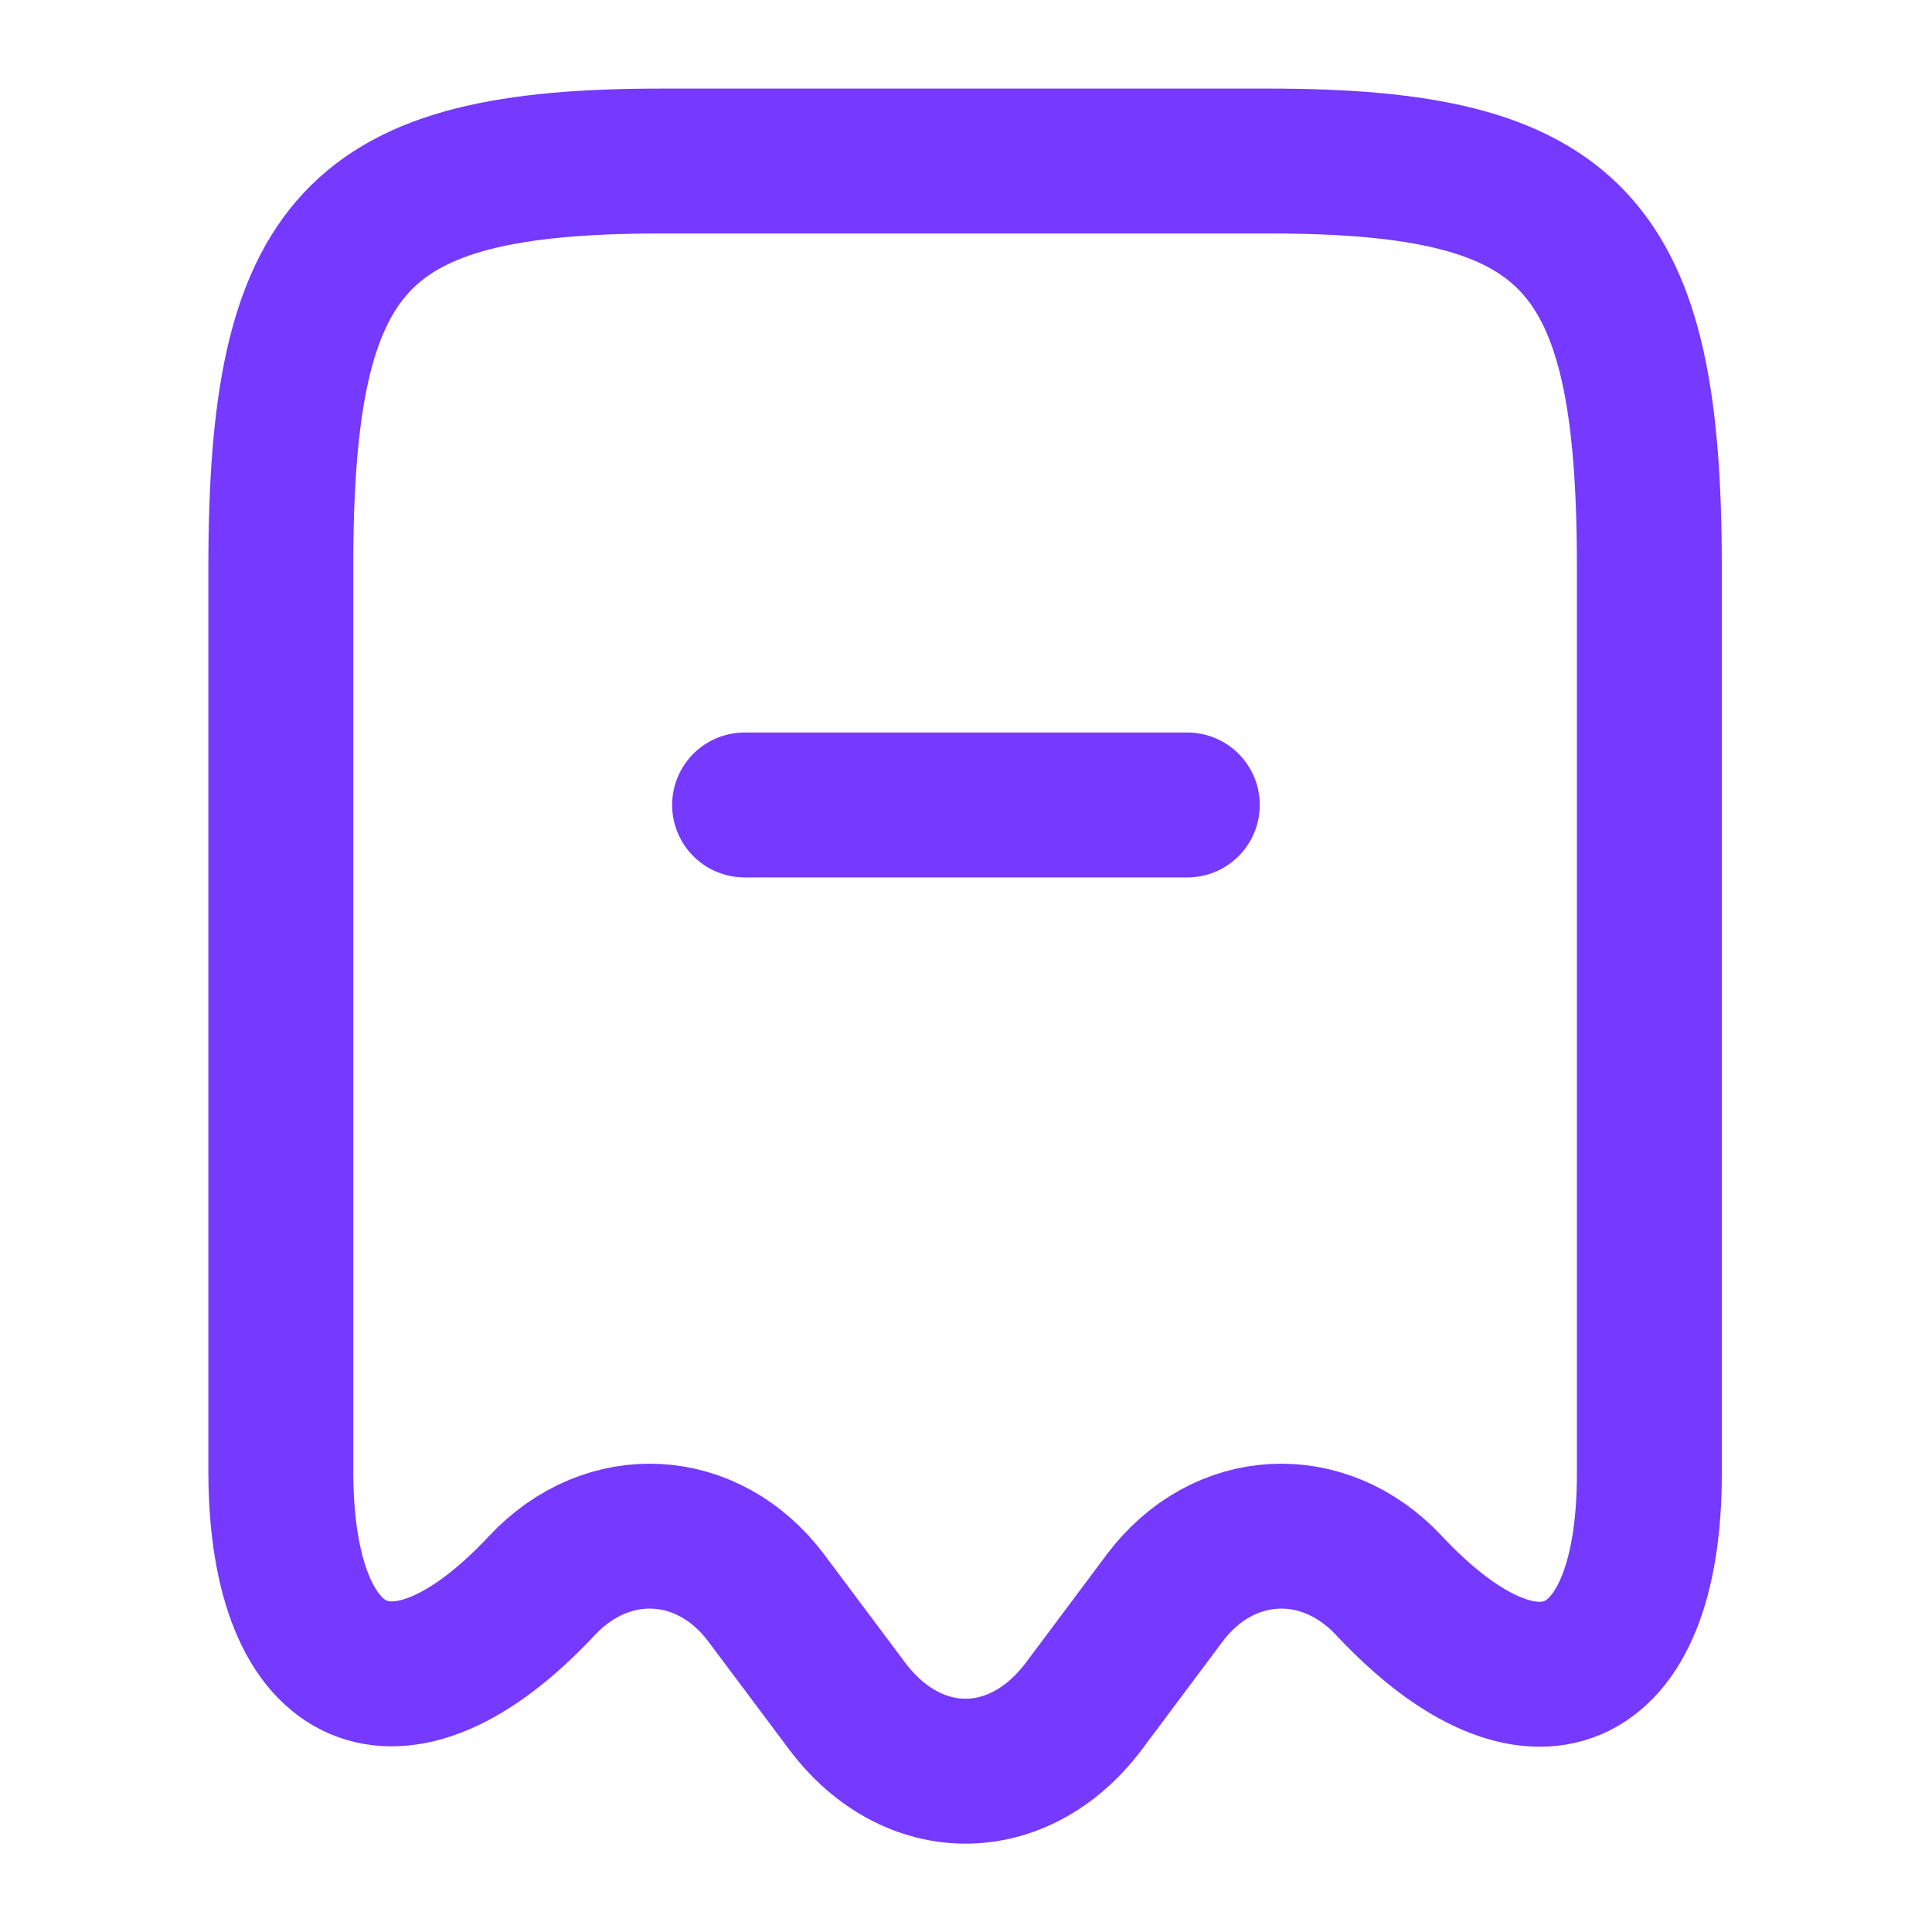
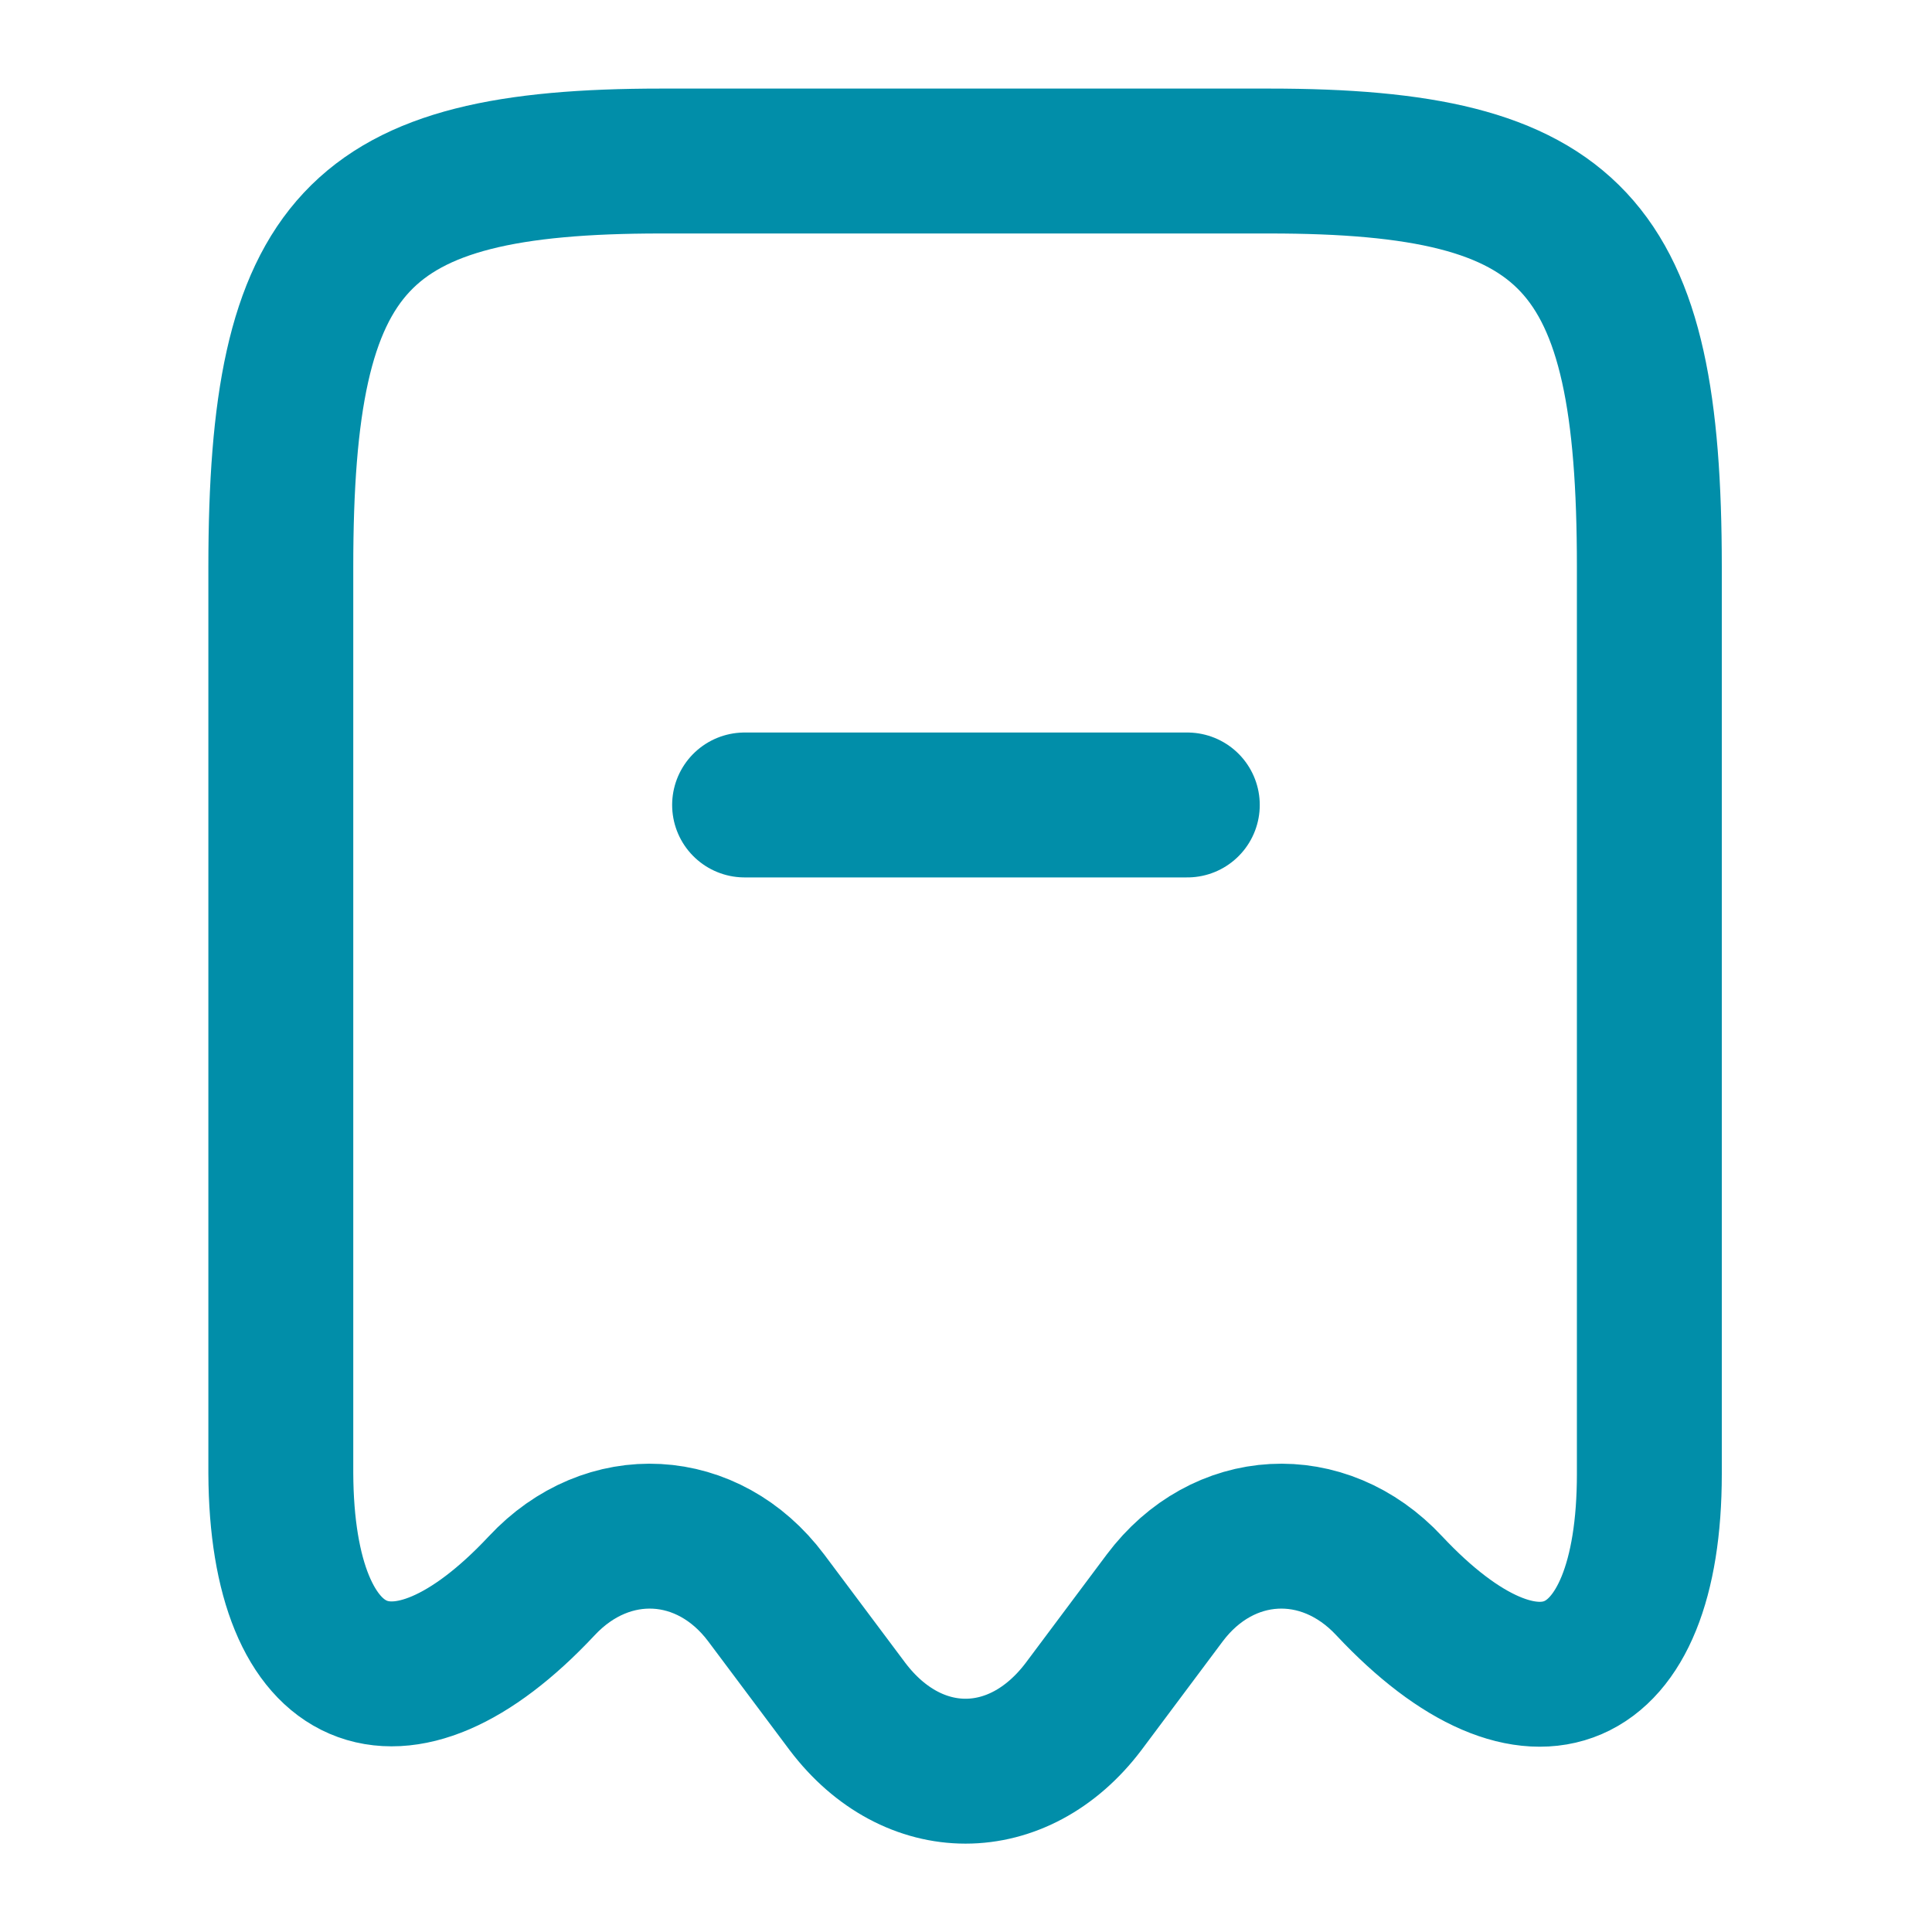
<svg xmlns="http://www.w3.org/2000/svg" width="20" height="20" viewBox="0 0 20 20" fill="none">
-   <path d="M5.607 16.417C6.291 15.683 7.332 15.742 7.932 16.542L8.774 17.667C9.449 18.558 10.541 18.558 11.216 17.667L12.057 16.542C12.657 15.742 13.699 15.683 14.382 16.417C15.866 18 17.074 17.475 17.074 15.258V5.867C17.074 2.508 16.291 1.667 13.141 1.667H6.841C3.691 1.667 2.907 2.508 2.907 5.867V15.25C2.916 17.475 4.132 17.992 5.607 16.417Z" stroke="#7539FF" stroke-width="1.5" stroke-linecap="round" stroke-linejoin="round" />
-   <path d="M7.708 8.333H12.291" stroke="#7539FF" stroke-width="1.5" stroke-linecap="round" stroke-linejoin="round" />
+   <path d="M5.607 16.417C6.291 15.683 7.332 15.742 7.932 16.542L8.774 17.667C9.449 18.558 10.541 18.558 11.216 17.667L12.057 16.542C12.657 15.742 13.699 15.683 14.382 16.417C15.866 18 17.074 17.475 17.074 15.258V5.867C17.074 2.508 16.291 1.667 13.141 1.667H6.841C3.691 1.667 2.907 2.508 2.907 5.867V15.25C2.916 17.475 4.132 17.992 5.607 16.417Z" stroke="#018ea9" stroke-width="1.5" stroke-linecap="round" stroke-linejoin="round" />
+   <path d="M7.708 8.333H12.291" stroke="#018ea9" stroke-width="1.5" stroke-linecap="round" stroke-linejoin="round" />
</svg>
